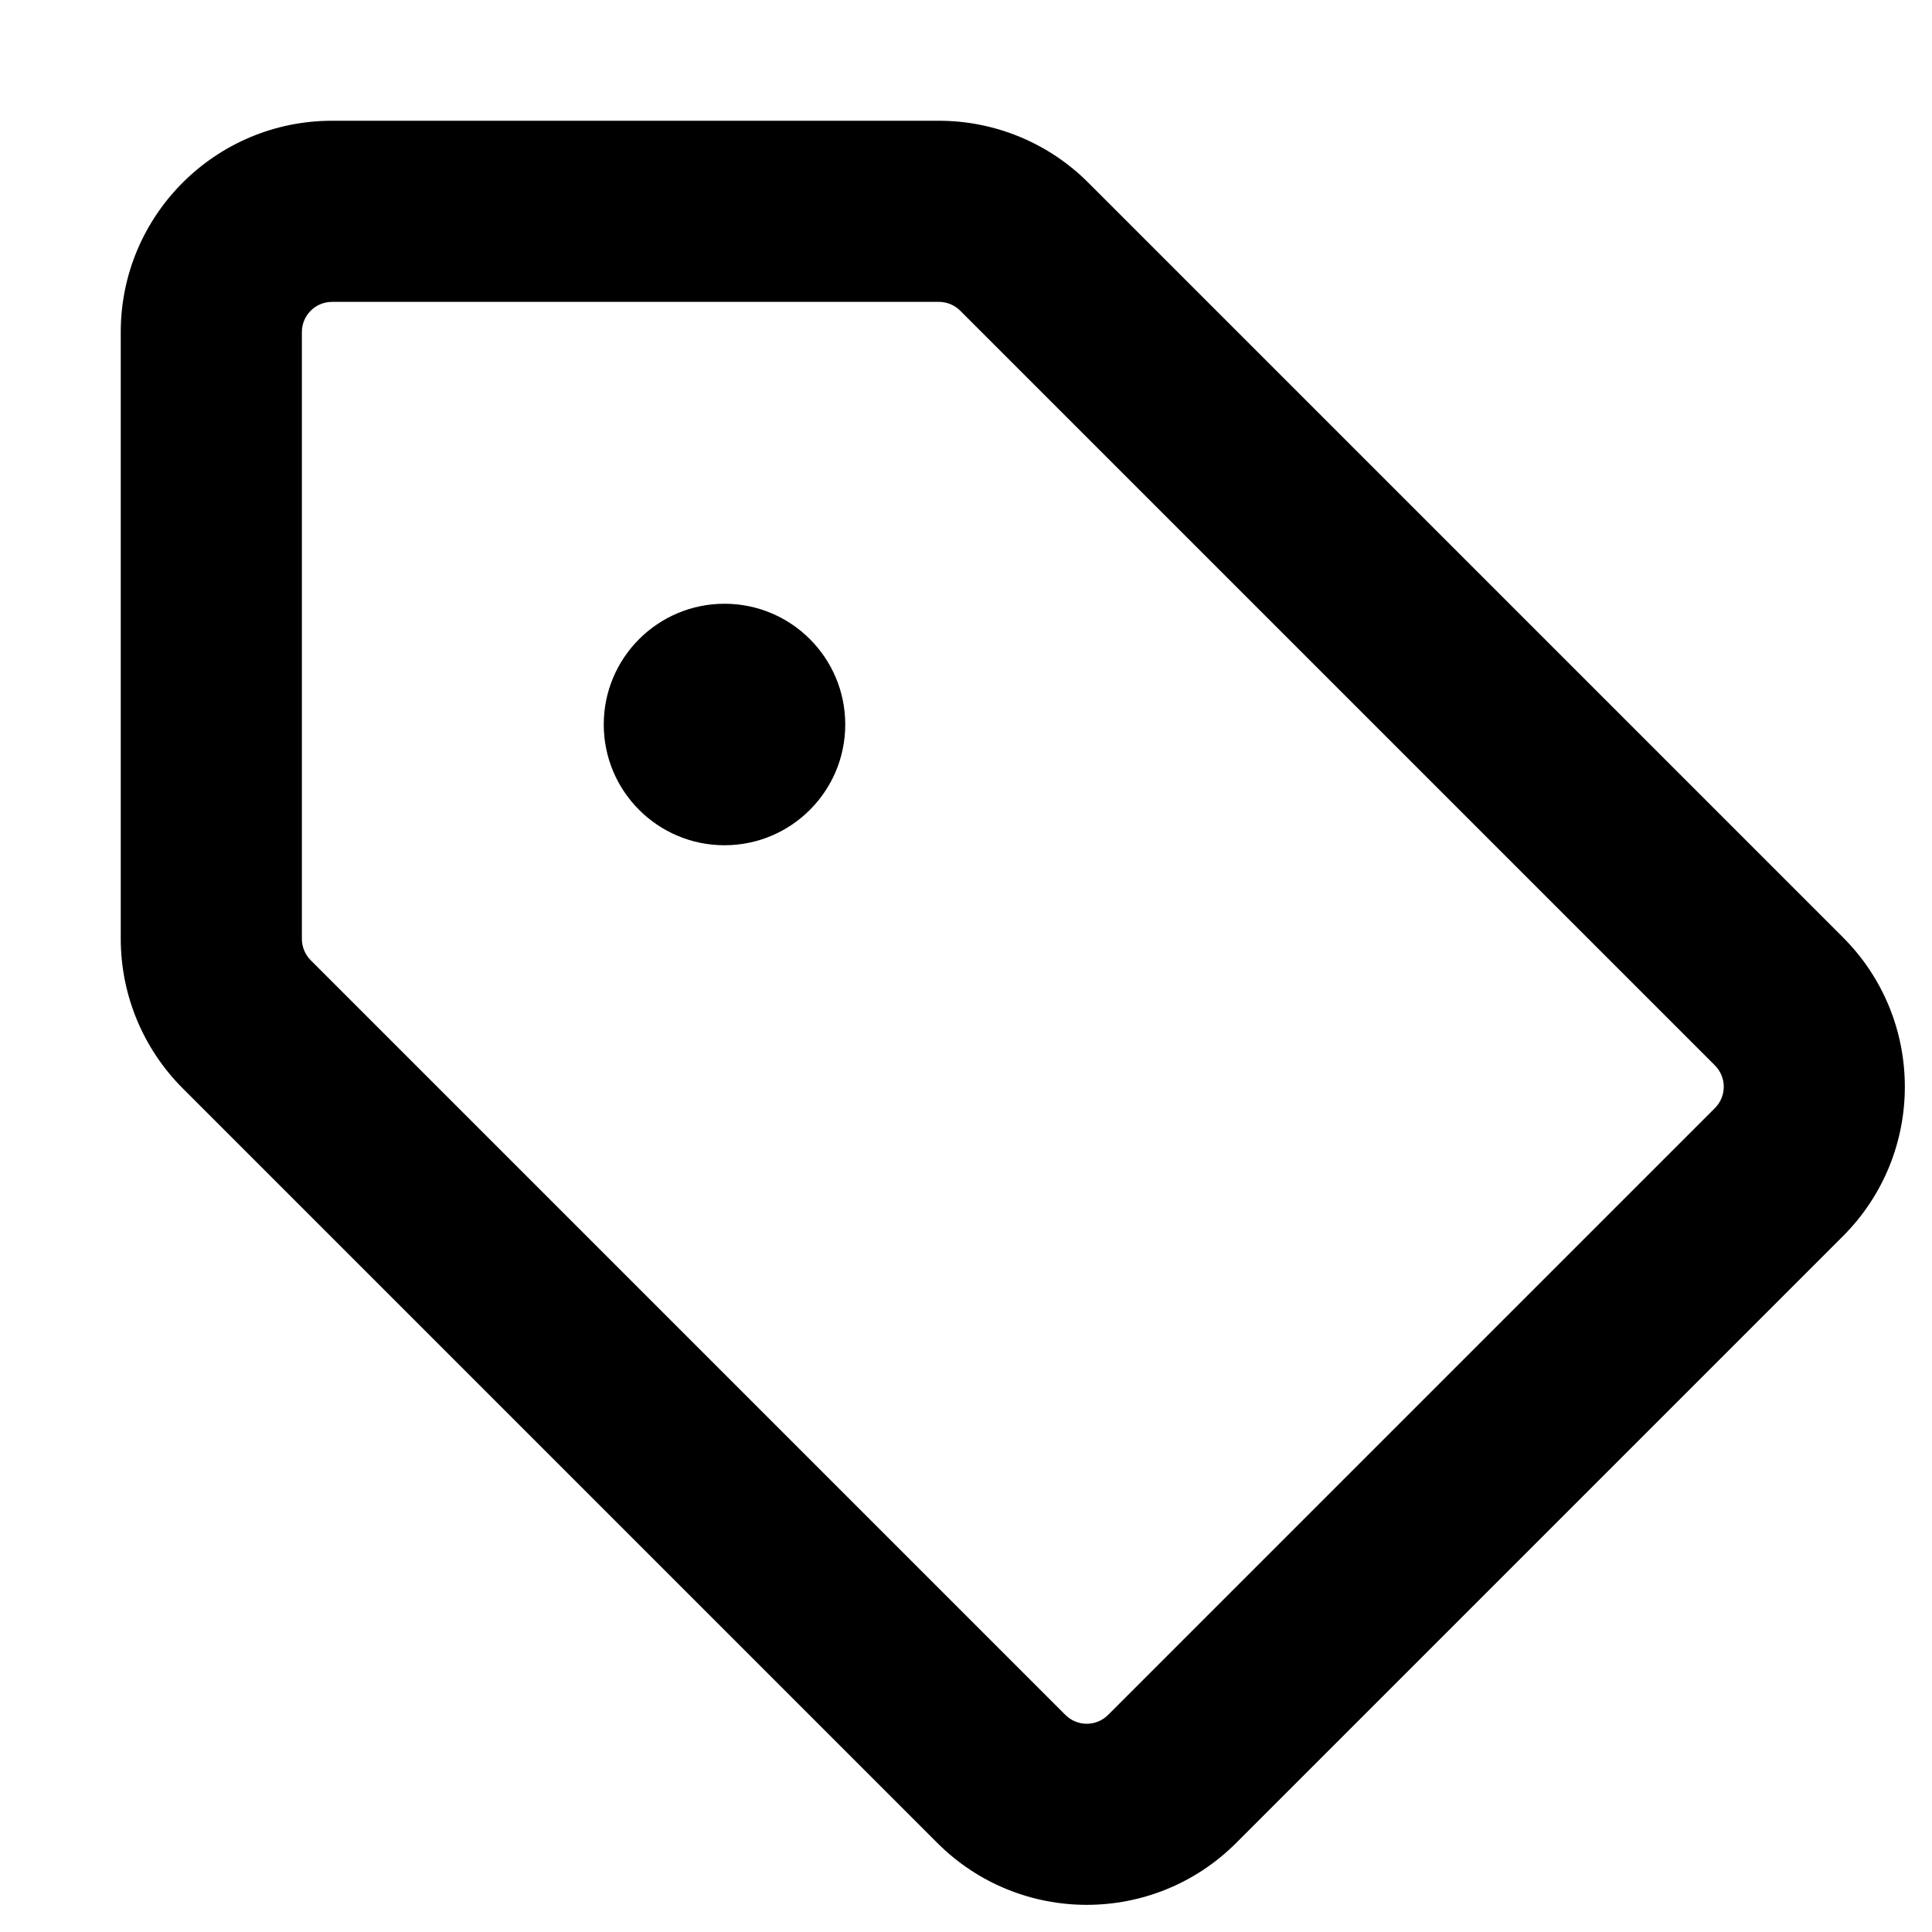
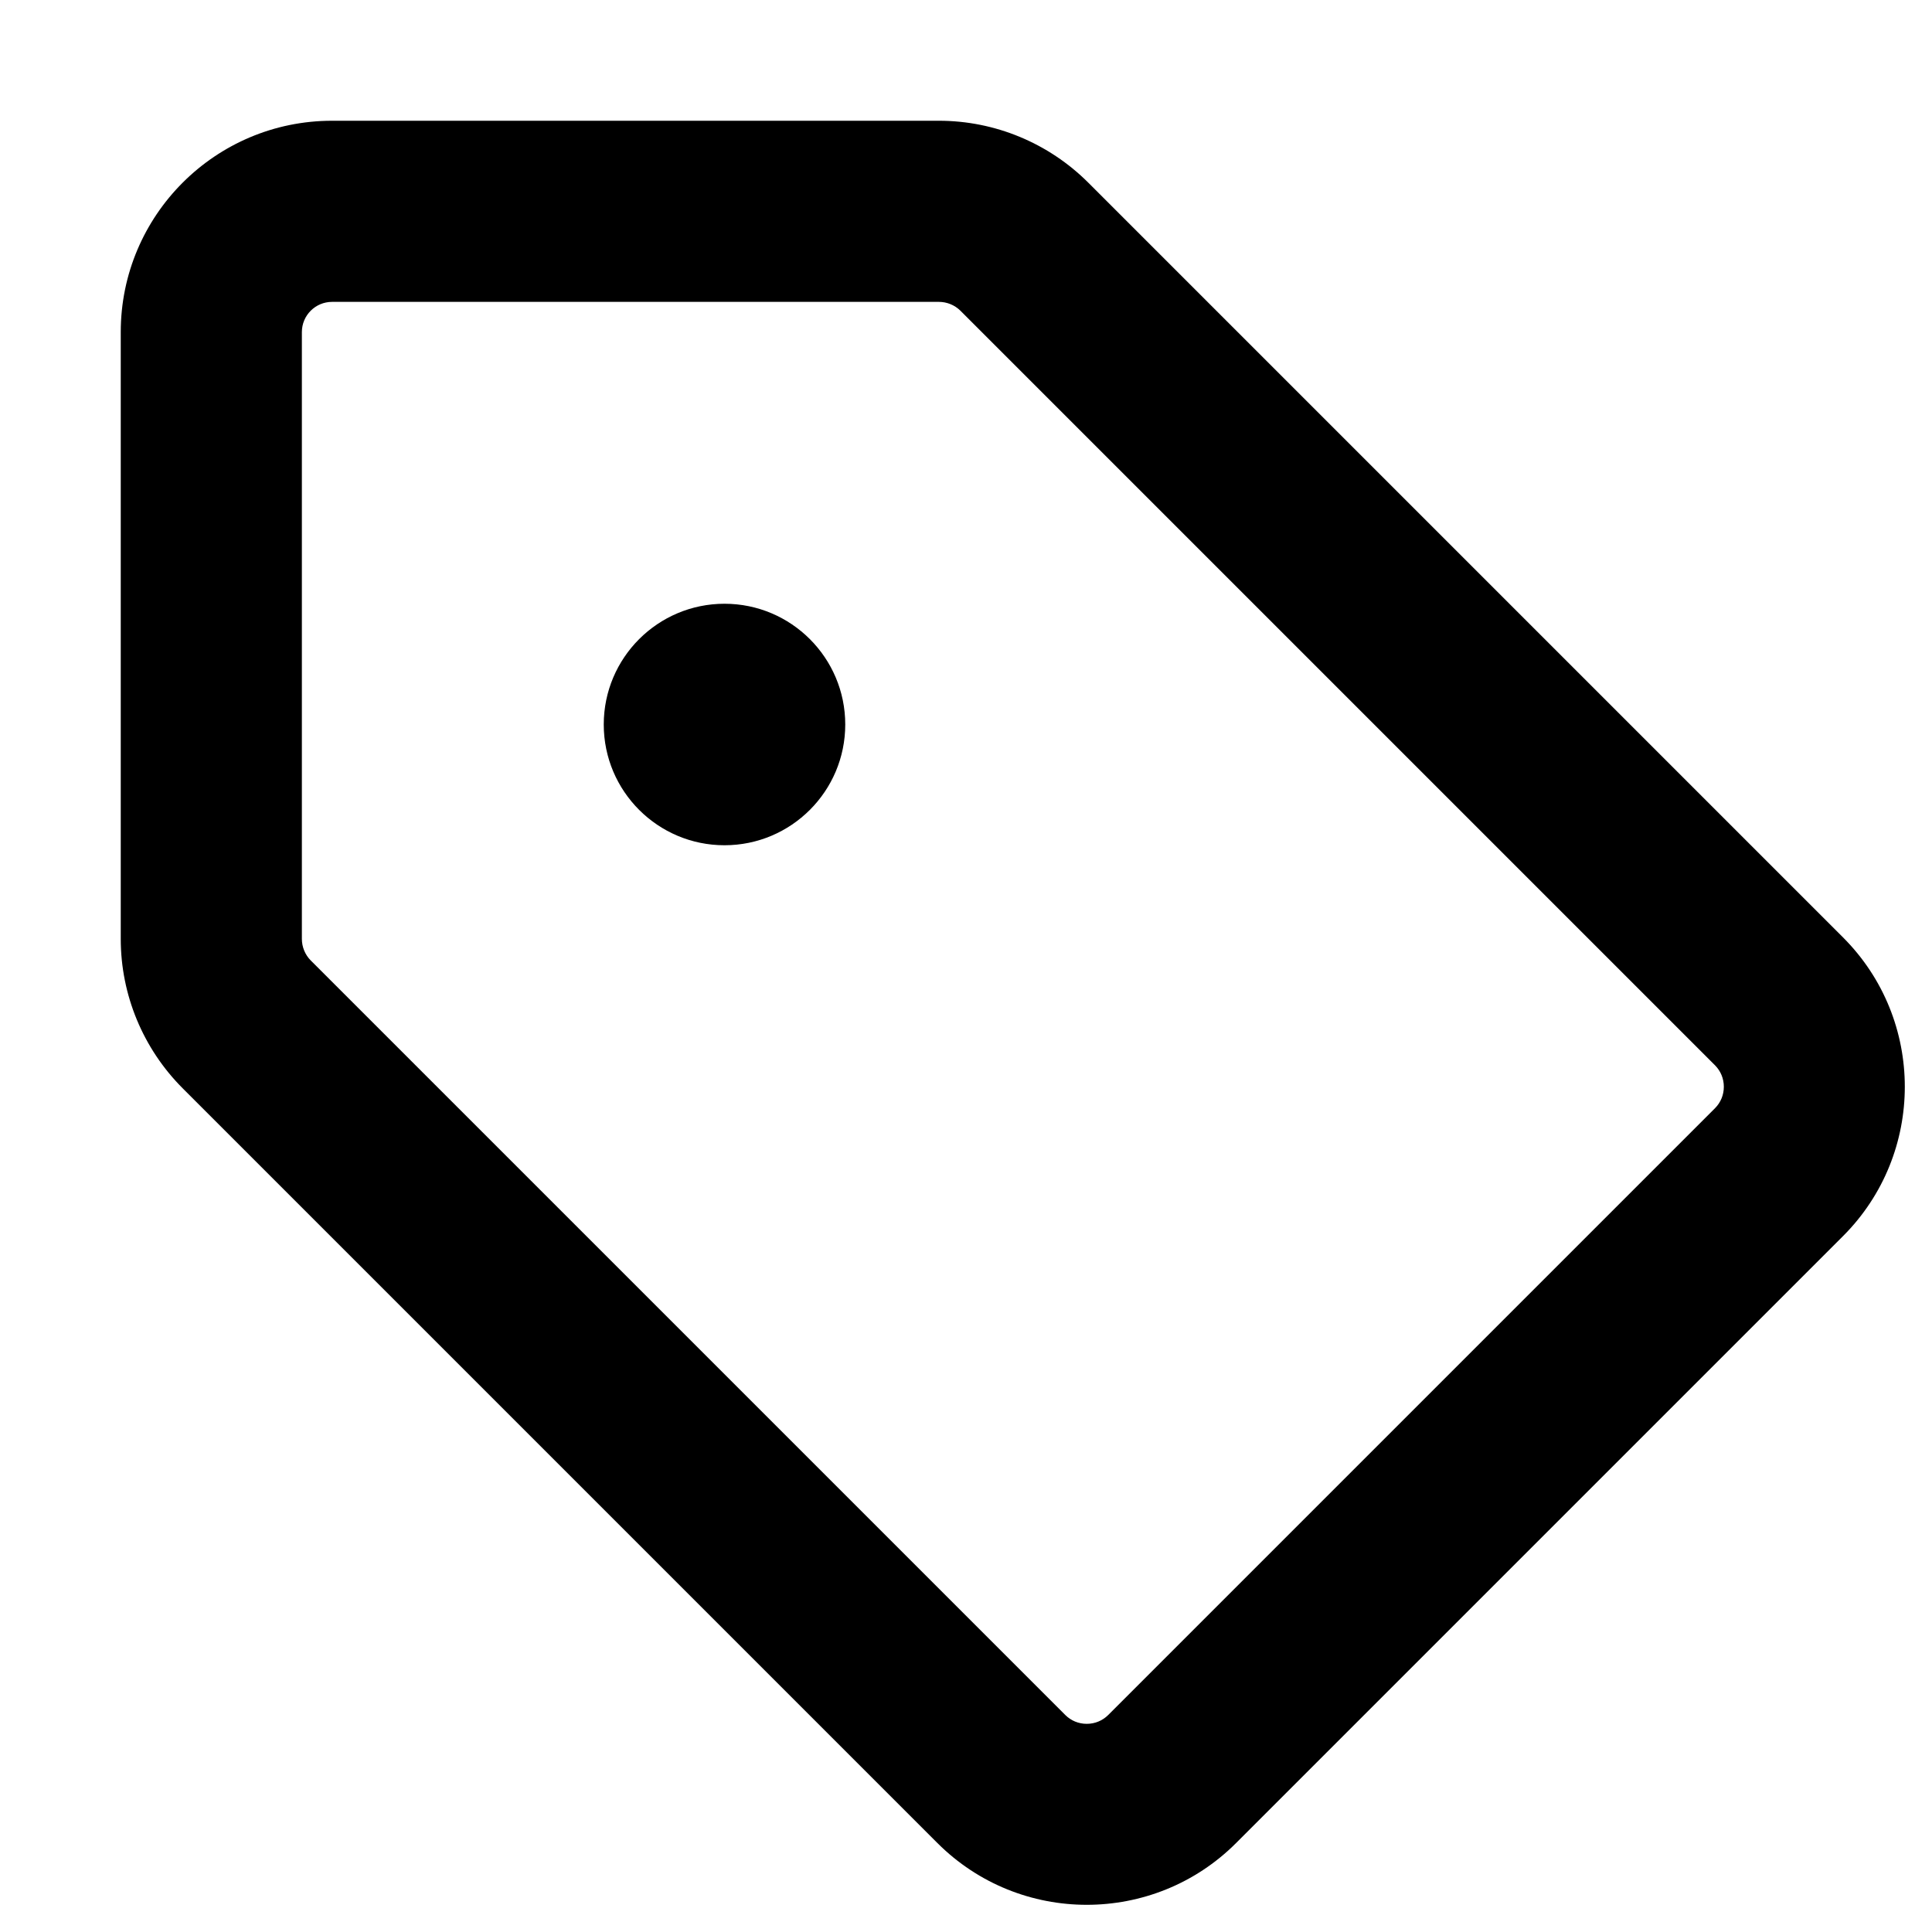
- <svg xmlns="http://www.w3.org/2000/svg" role="img" viewBox="0 0 16 16">
-   <path d="M1 7.775V2.75C1 1.784 1.784 1 2.75 1h5.025c.464 0 .91.184 1.238.513l6.25 6.25a1.75 1.75 0 0 1 0 2.474l-5.026 5.026a1.75 1.75 0 0 1-2.474 0l-6.25-6.25A1.752 1.752 0 0 1 1 7.775Zm1.5 0c0 .066.026.13.073.177l6.25 6.25a.25.25 0 0 0 .354 0l5.025-5.025a.25.25 0 0 0 0-.354l-6.25-6.25a.25.25 0 0 0-.177-.073H2.75a.25.25 0 0 0-.25.25ZM6 5a1 1 0 1 1 0 2 1 1 0 0 1 0-2Z" />
+ <svg xmlns="http://www.w3.org/2000/svg" role="img" viewBox="0 0 24 24">
+   <path d="M 1.5 11.664 L 1.5 4.125 C 1.5 2.676 2.676 1.5 4.125 1.5 L 11.664 1.5 C 12.359 1.5 13.027 1.777 13.52 2.27 L 22.895 11.645 C 23.918 12.668 23.918 14.332 22.895 15.355 L 15.355 22.895 C 14.332 23.918 12.668 23.918 11.645 22.895 L 2.27 13.52 C 1.777 13.027 1.5 12.359 1.5 11.664 Z M 3.75 11.664 C 3.75 11.762 3.789 11.859 3.859 11.93 L 13.234 21.305 C 13.305 21.375 13.398 21.414 13.5 21.414 C 13.602 21.414 13.695 21.375 13.766 21.305 L 21.305 13.766 C 21.375 13.695 21.414 13.602 21.414 13.5 C 21.414 13.398 21.375 13.305 21.305 13.234 L 11.93 3.859 C 11.859 3.789 11.762 3.75 11.664 3.75 L 4.125 3.75 C 3.918 3.75 3.75 3.918 3.75 4.125 Z M 9 7.5 C 9.828 7.5 10.5 8.172 10.5 9 C 10.5 9.828 9.828 10.5 9 10.5 C 8.172 10.5 7.5 9.828 7.5 9 C 7.5 8.172 8.172 7.5 9 7.5 Z M 9 7.5 " />
</svg>
